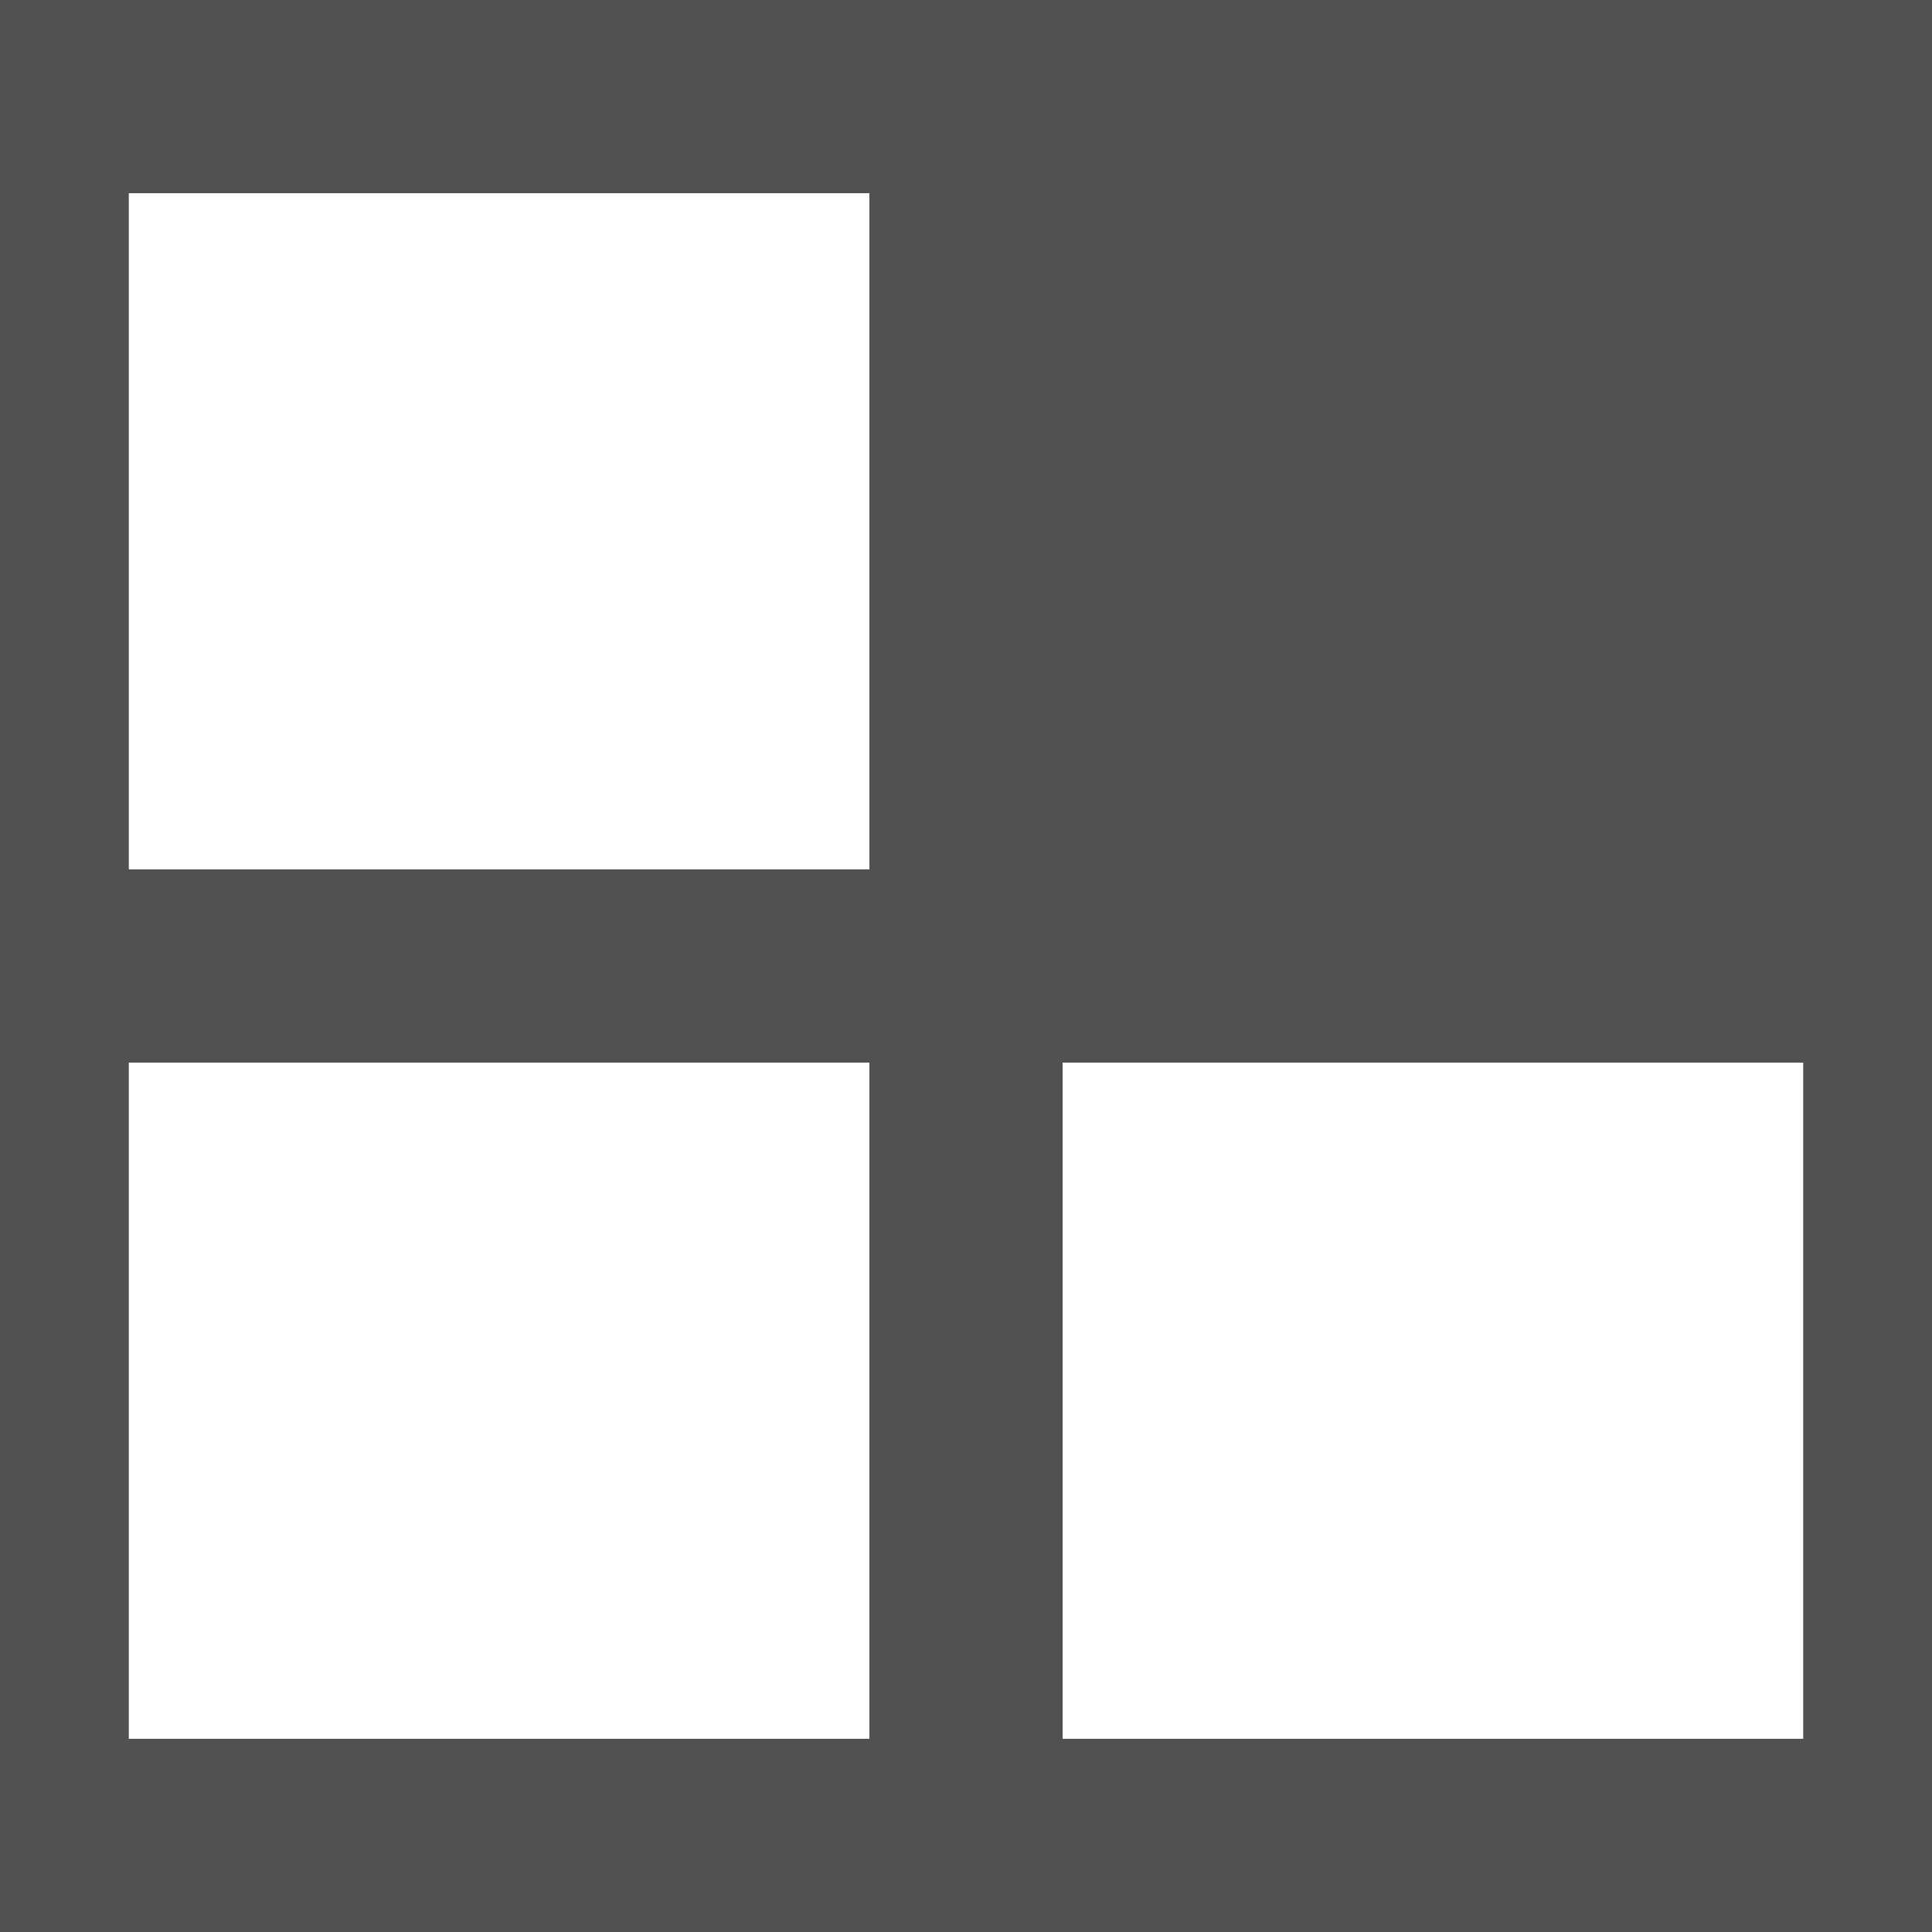
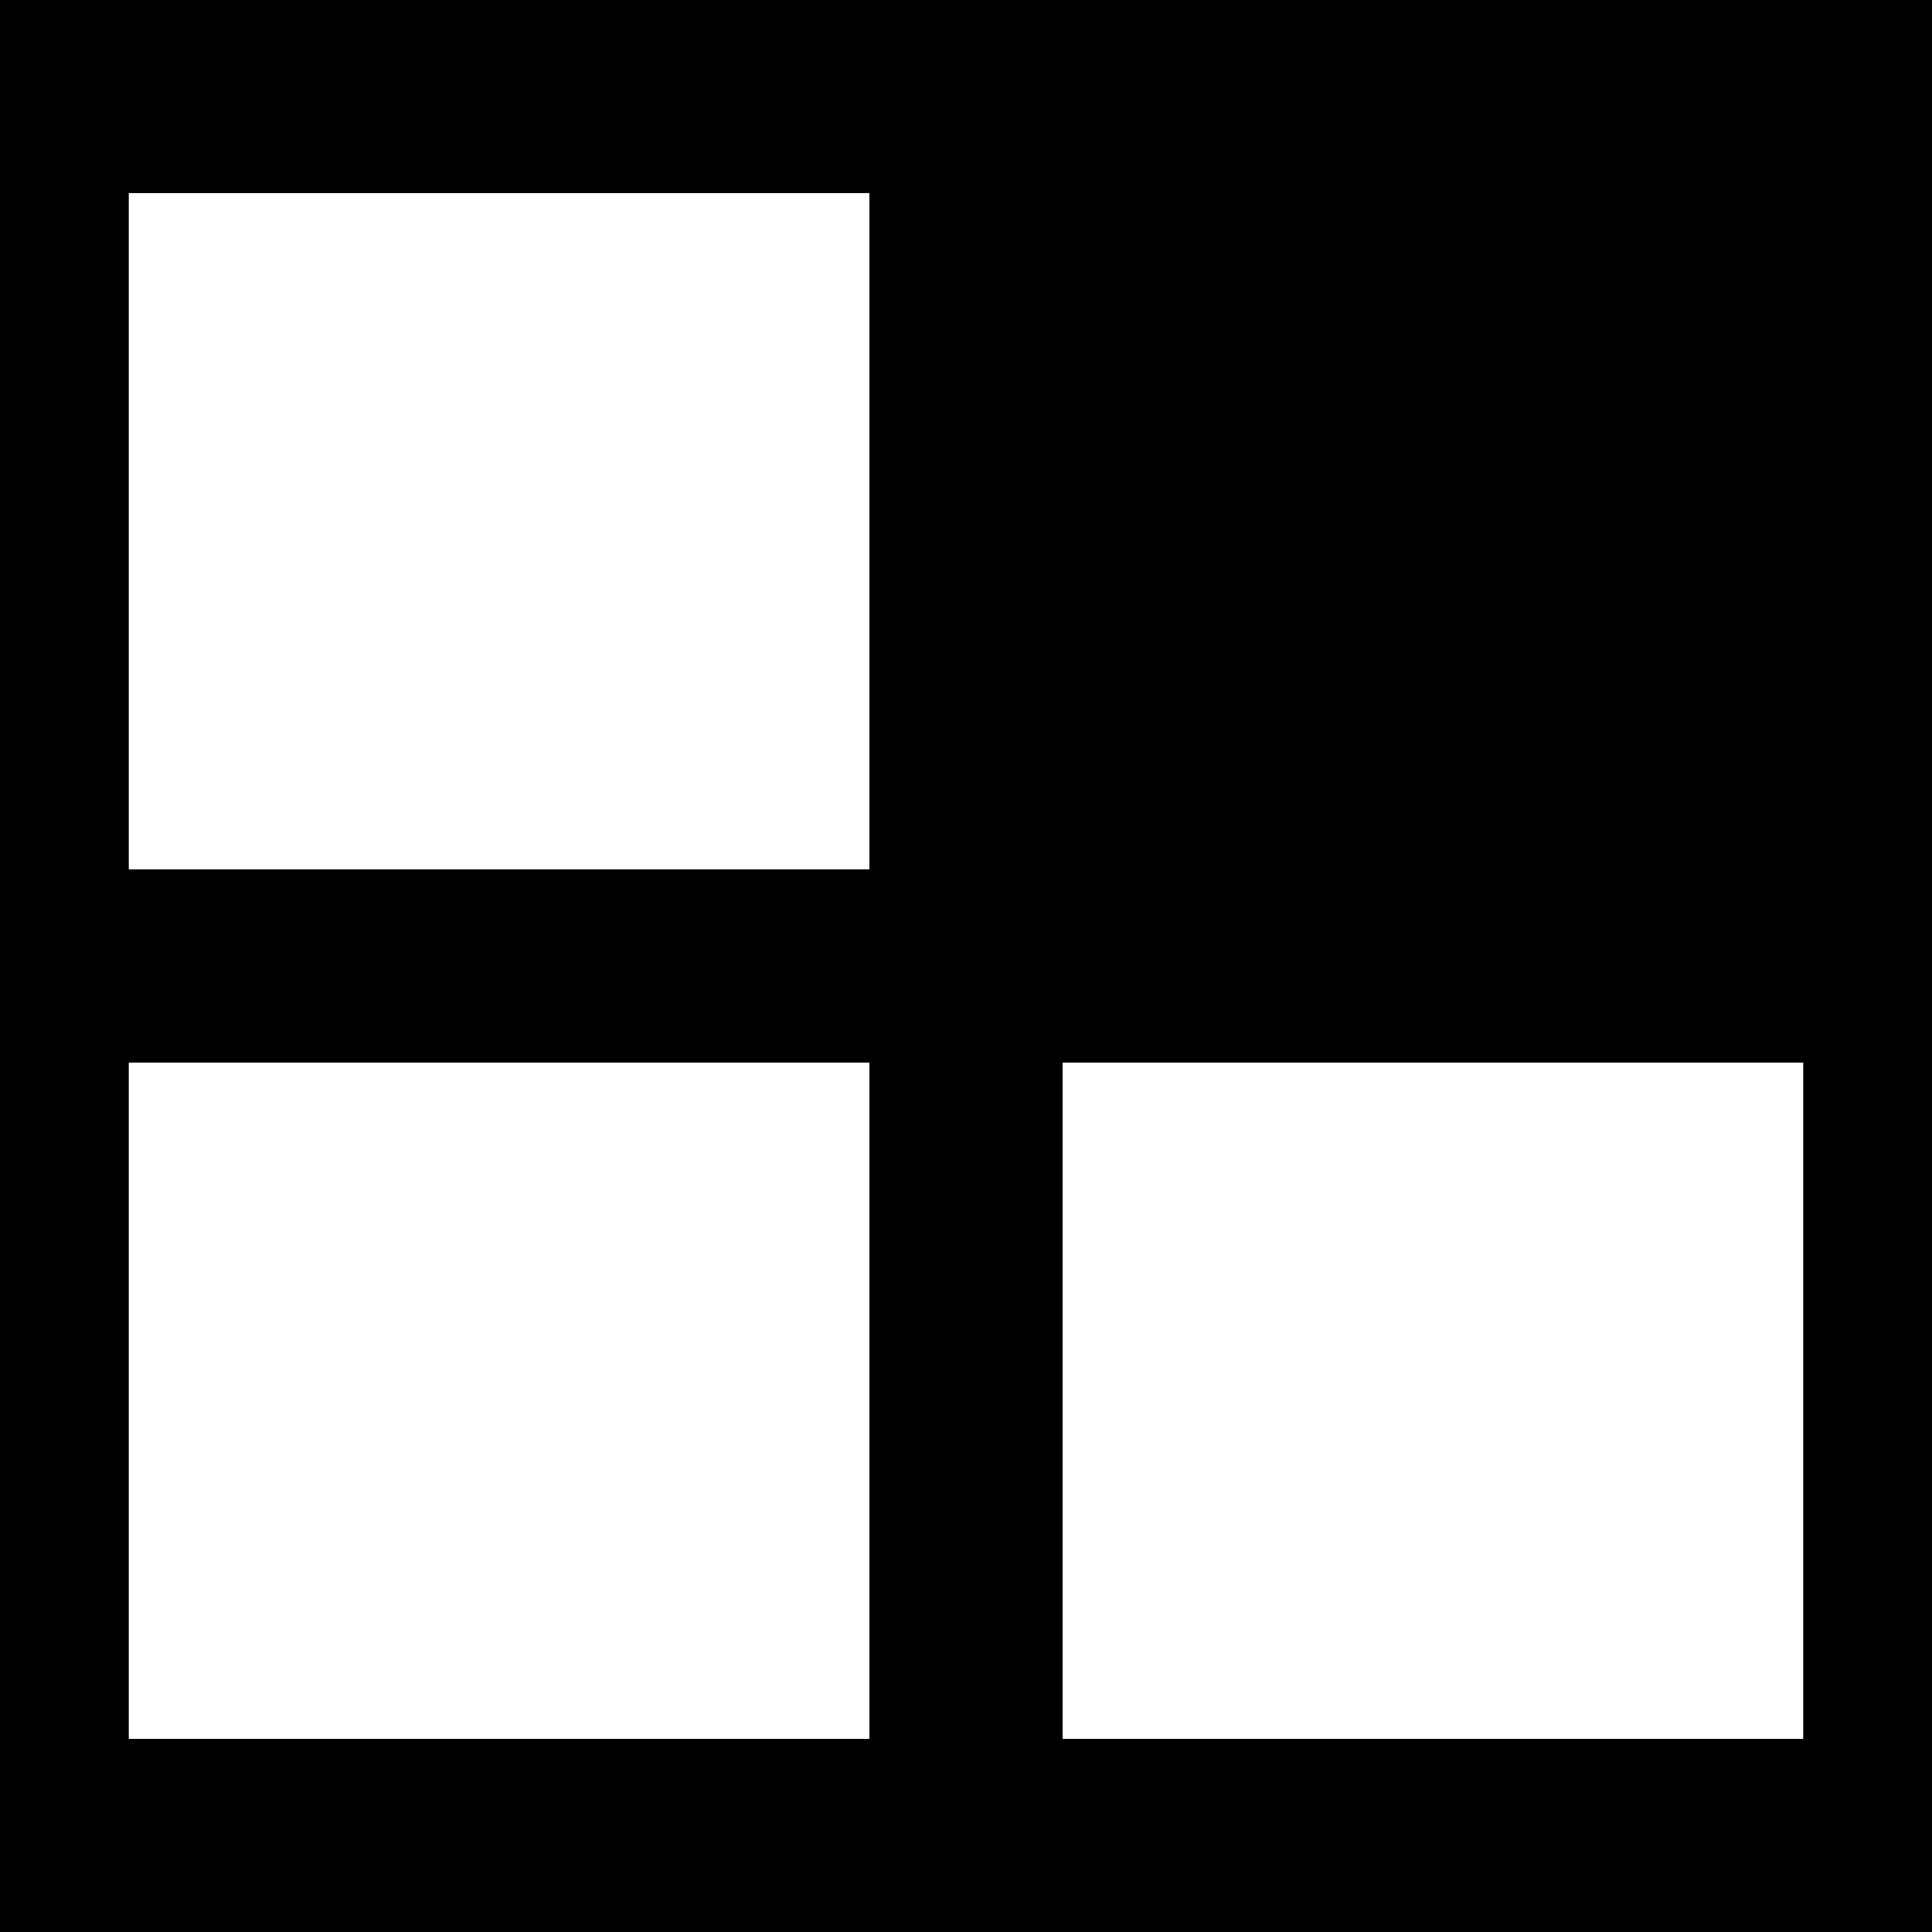
<svg xmlns="http://www.w3.org/2000/svg" t="1692084286647" class="icon" viewBox="0 0 1024 1024" version="1.1" p-id="2488" width="16" height="16">
-   <path d="M1058.133 0v1024H-34.133V0h1092.267zM460.8 563.2H68.267V921.6h392.533V563.2z m494.933 0H563.2V921.6h392.533V563.2zM460.8 102.4H68.267v358.4h392.533V102.4z" fill="#515151" p-id="2489" />
+   <path d="M1058.133 0v1024H-34.133V0h1092.267zM460.8 563.2H68.267V921.6h392.533V563.2z m494.933 0H563.2V921.6h392.533V563.2zM460.8 102.4H68.267v358.4h392.533V102.4z" fill="currentColor" p-id="2489" />
</svg>
